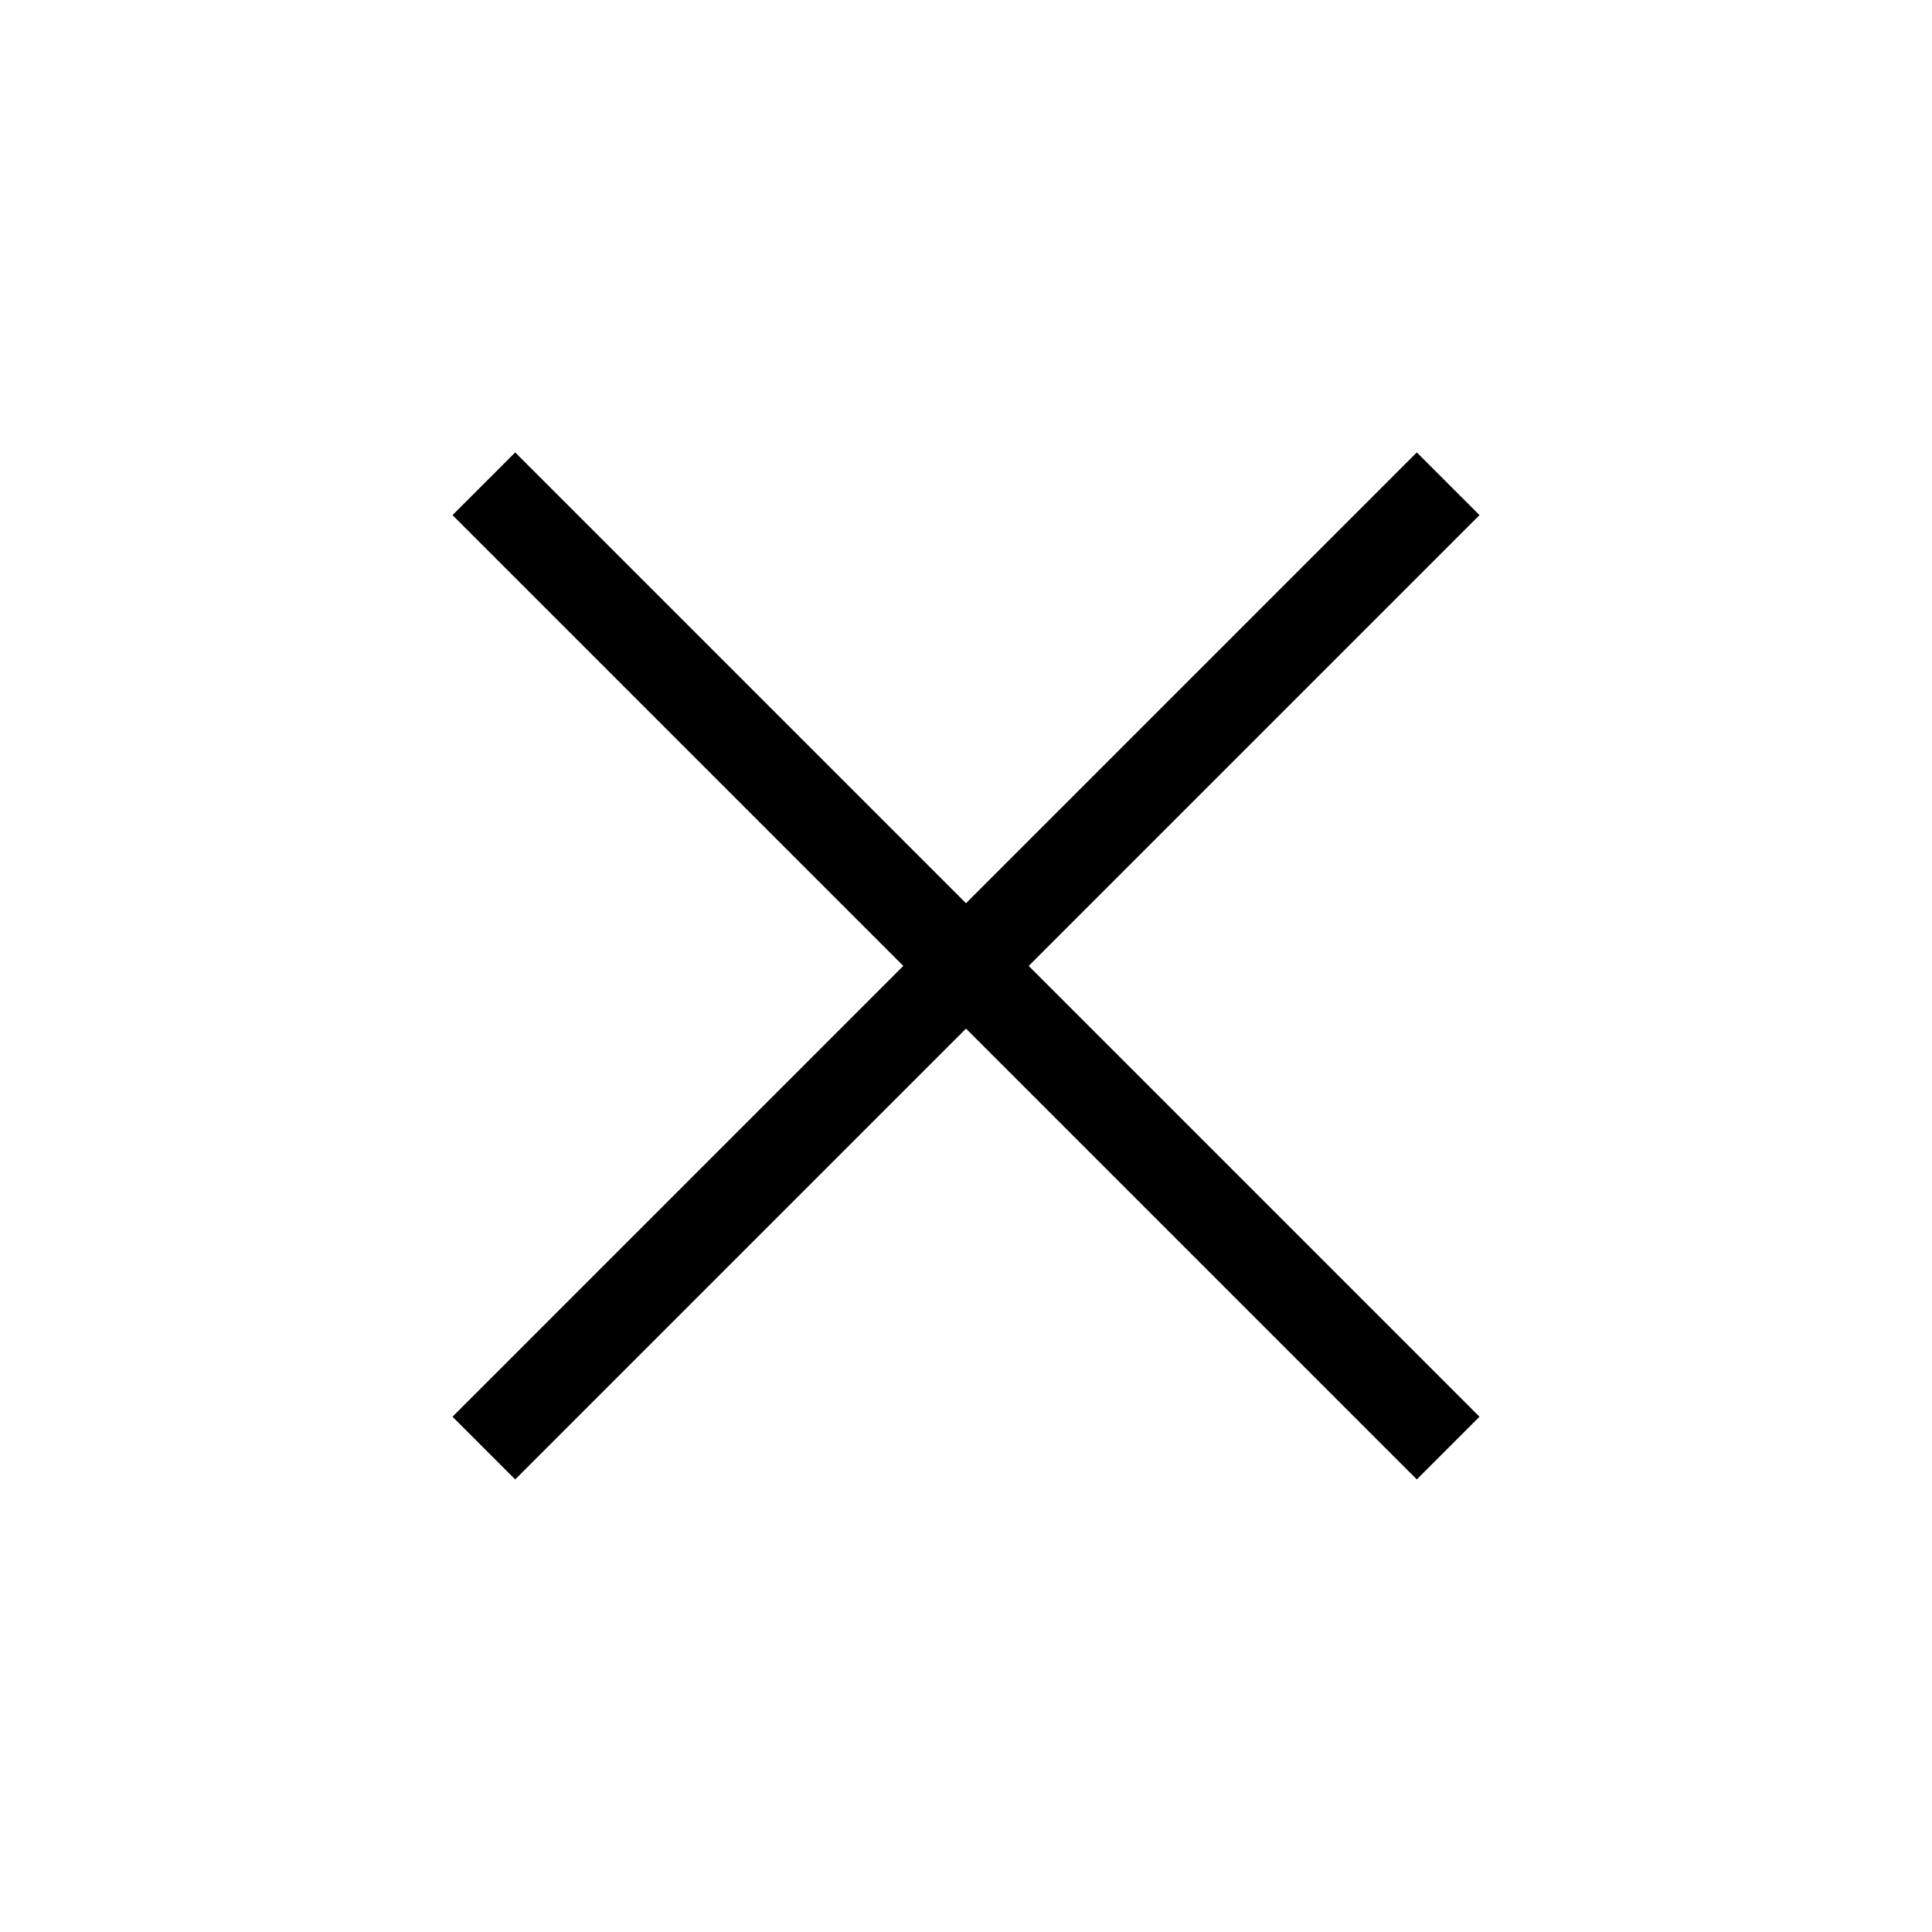
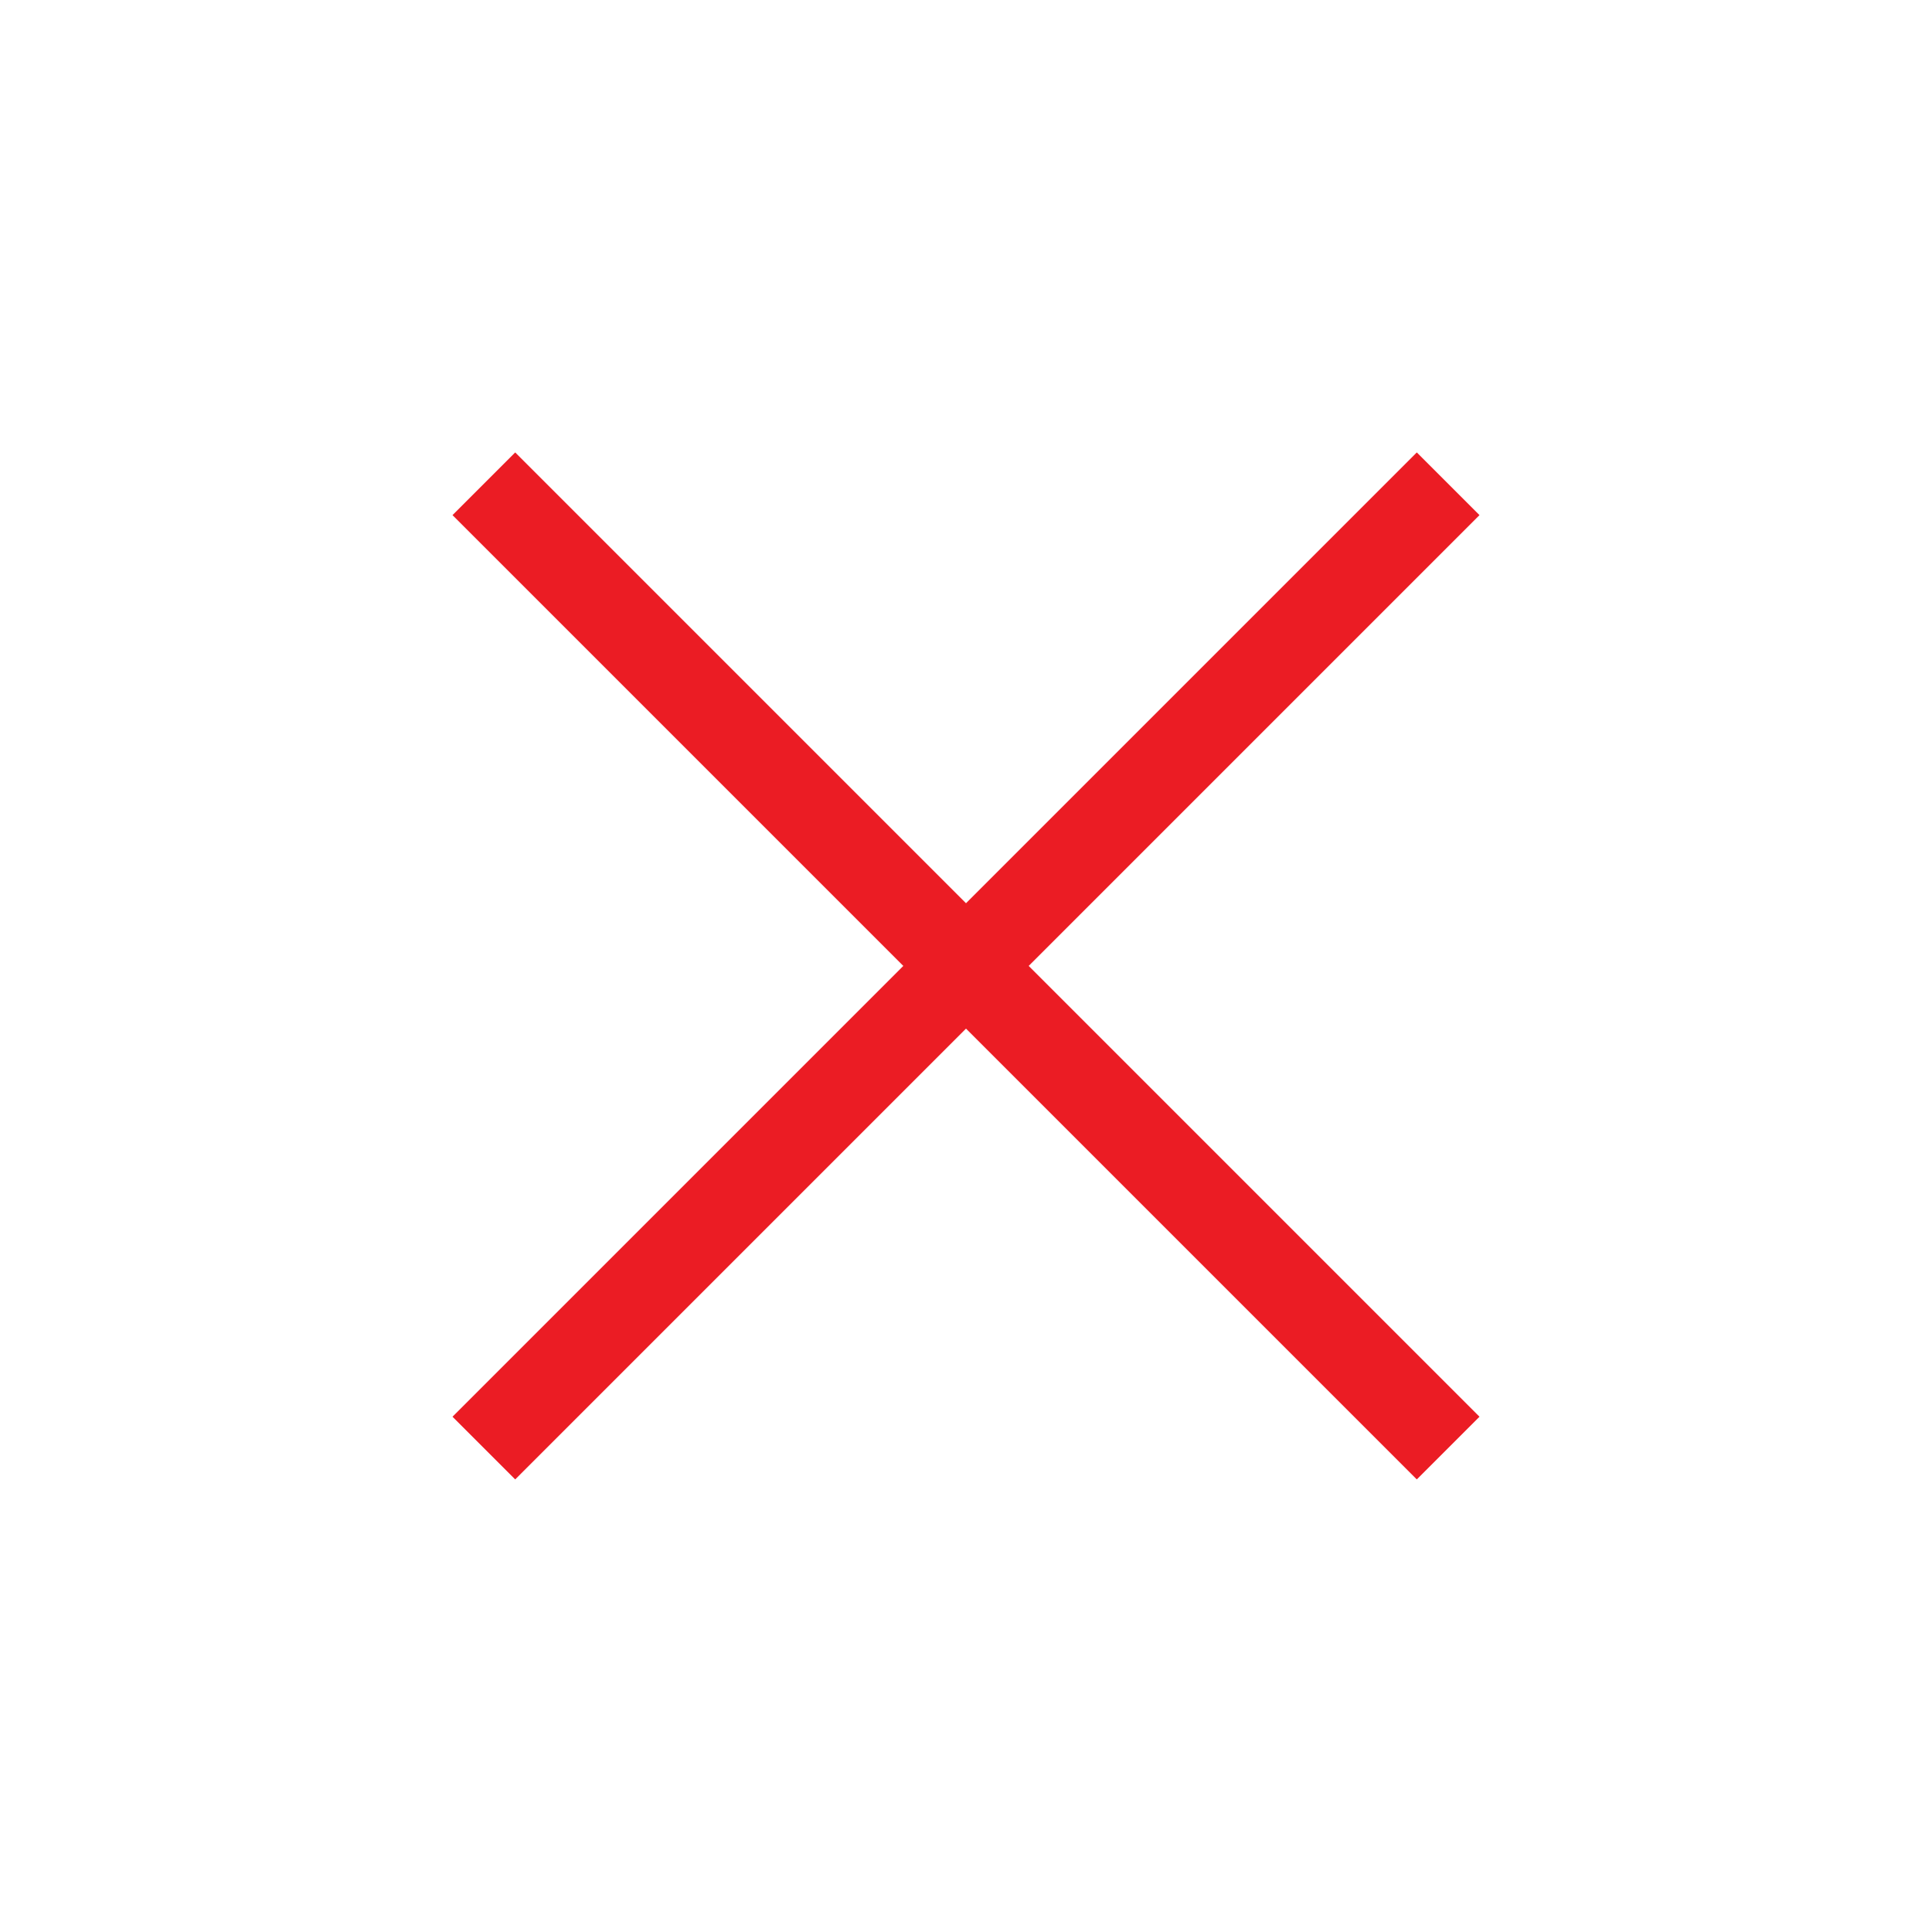
<svg xmlns="http://www.w3.org/2000/svg" width="24" height="24" viewBox="0 0 24 24" fill="none">
-   <path d="M6.4 18.307L5.692 17.599L11.292 11.999L5.692 6.399L6.4 5.691L12 11.291L17.6 5.691L18.308 6.399L12.708 11.999L18.308 17.599L17.6 18.307L12 12.707L6.4 18.307Z" fill="black" stroke="black" stroke-width="0.1" />
+   <path d="M6.4 18.307L5.692 17.599L11.292 11.999L5.692 6.399L6.4 5.691L12 11.291L17.6 5.691L18.308 6.399L12.708 11.999L18.308 17.599L17.6 18.307L12 12.707L6.4 18.307Z" fill="#EB1C24" stroke="#EB1C24" stroke-width="0.1" />
</svg>
